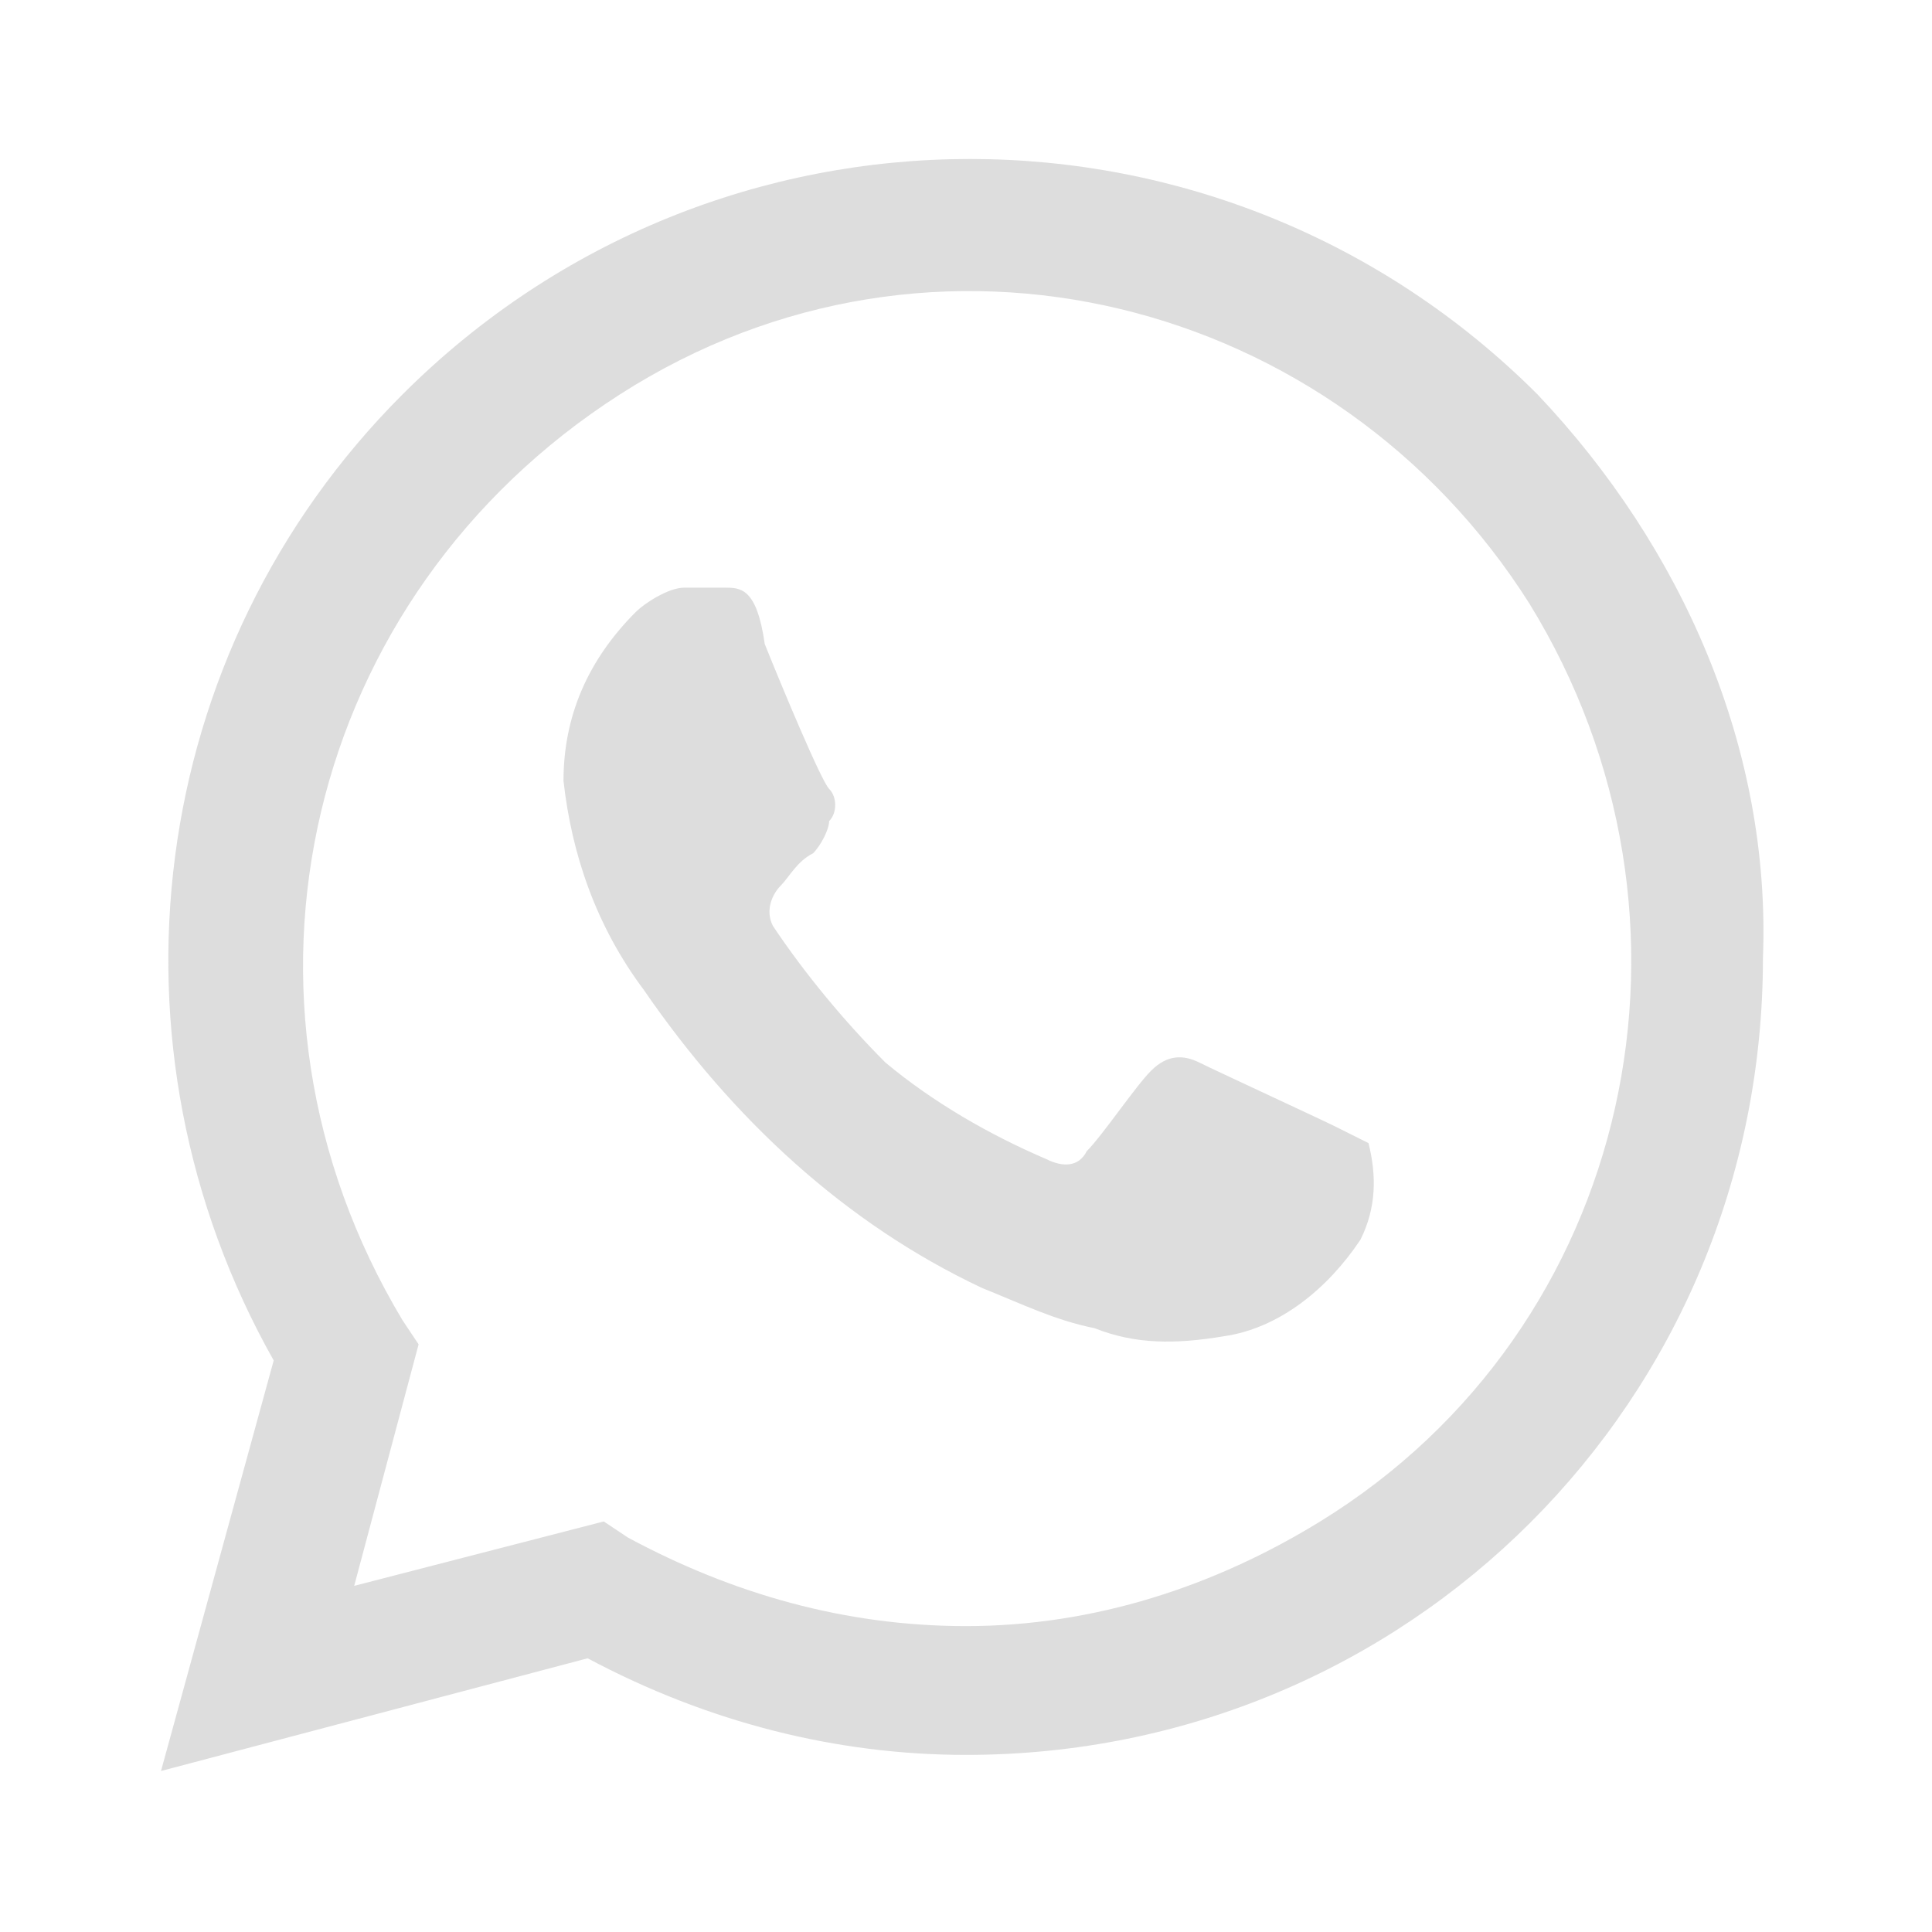
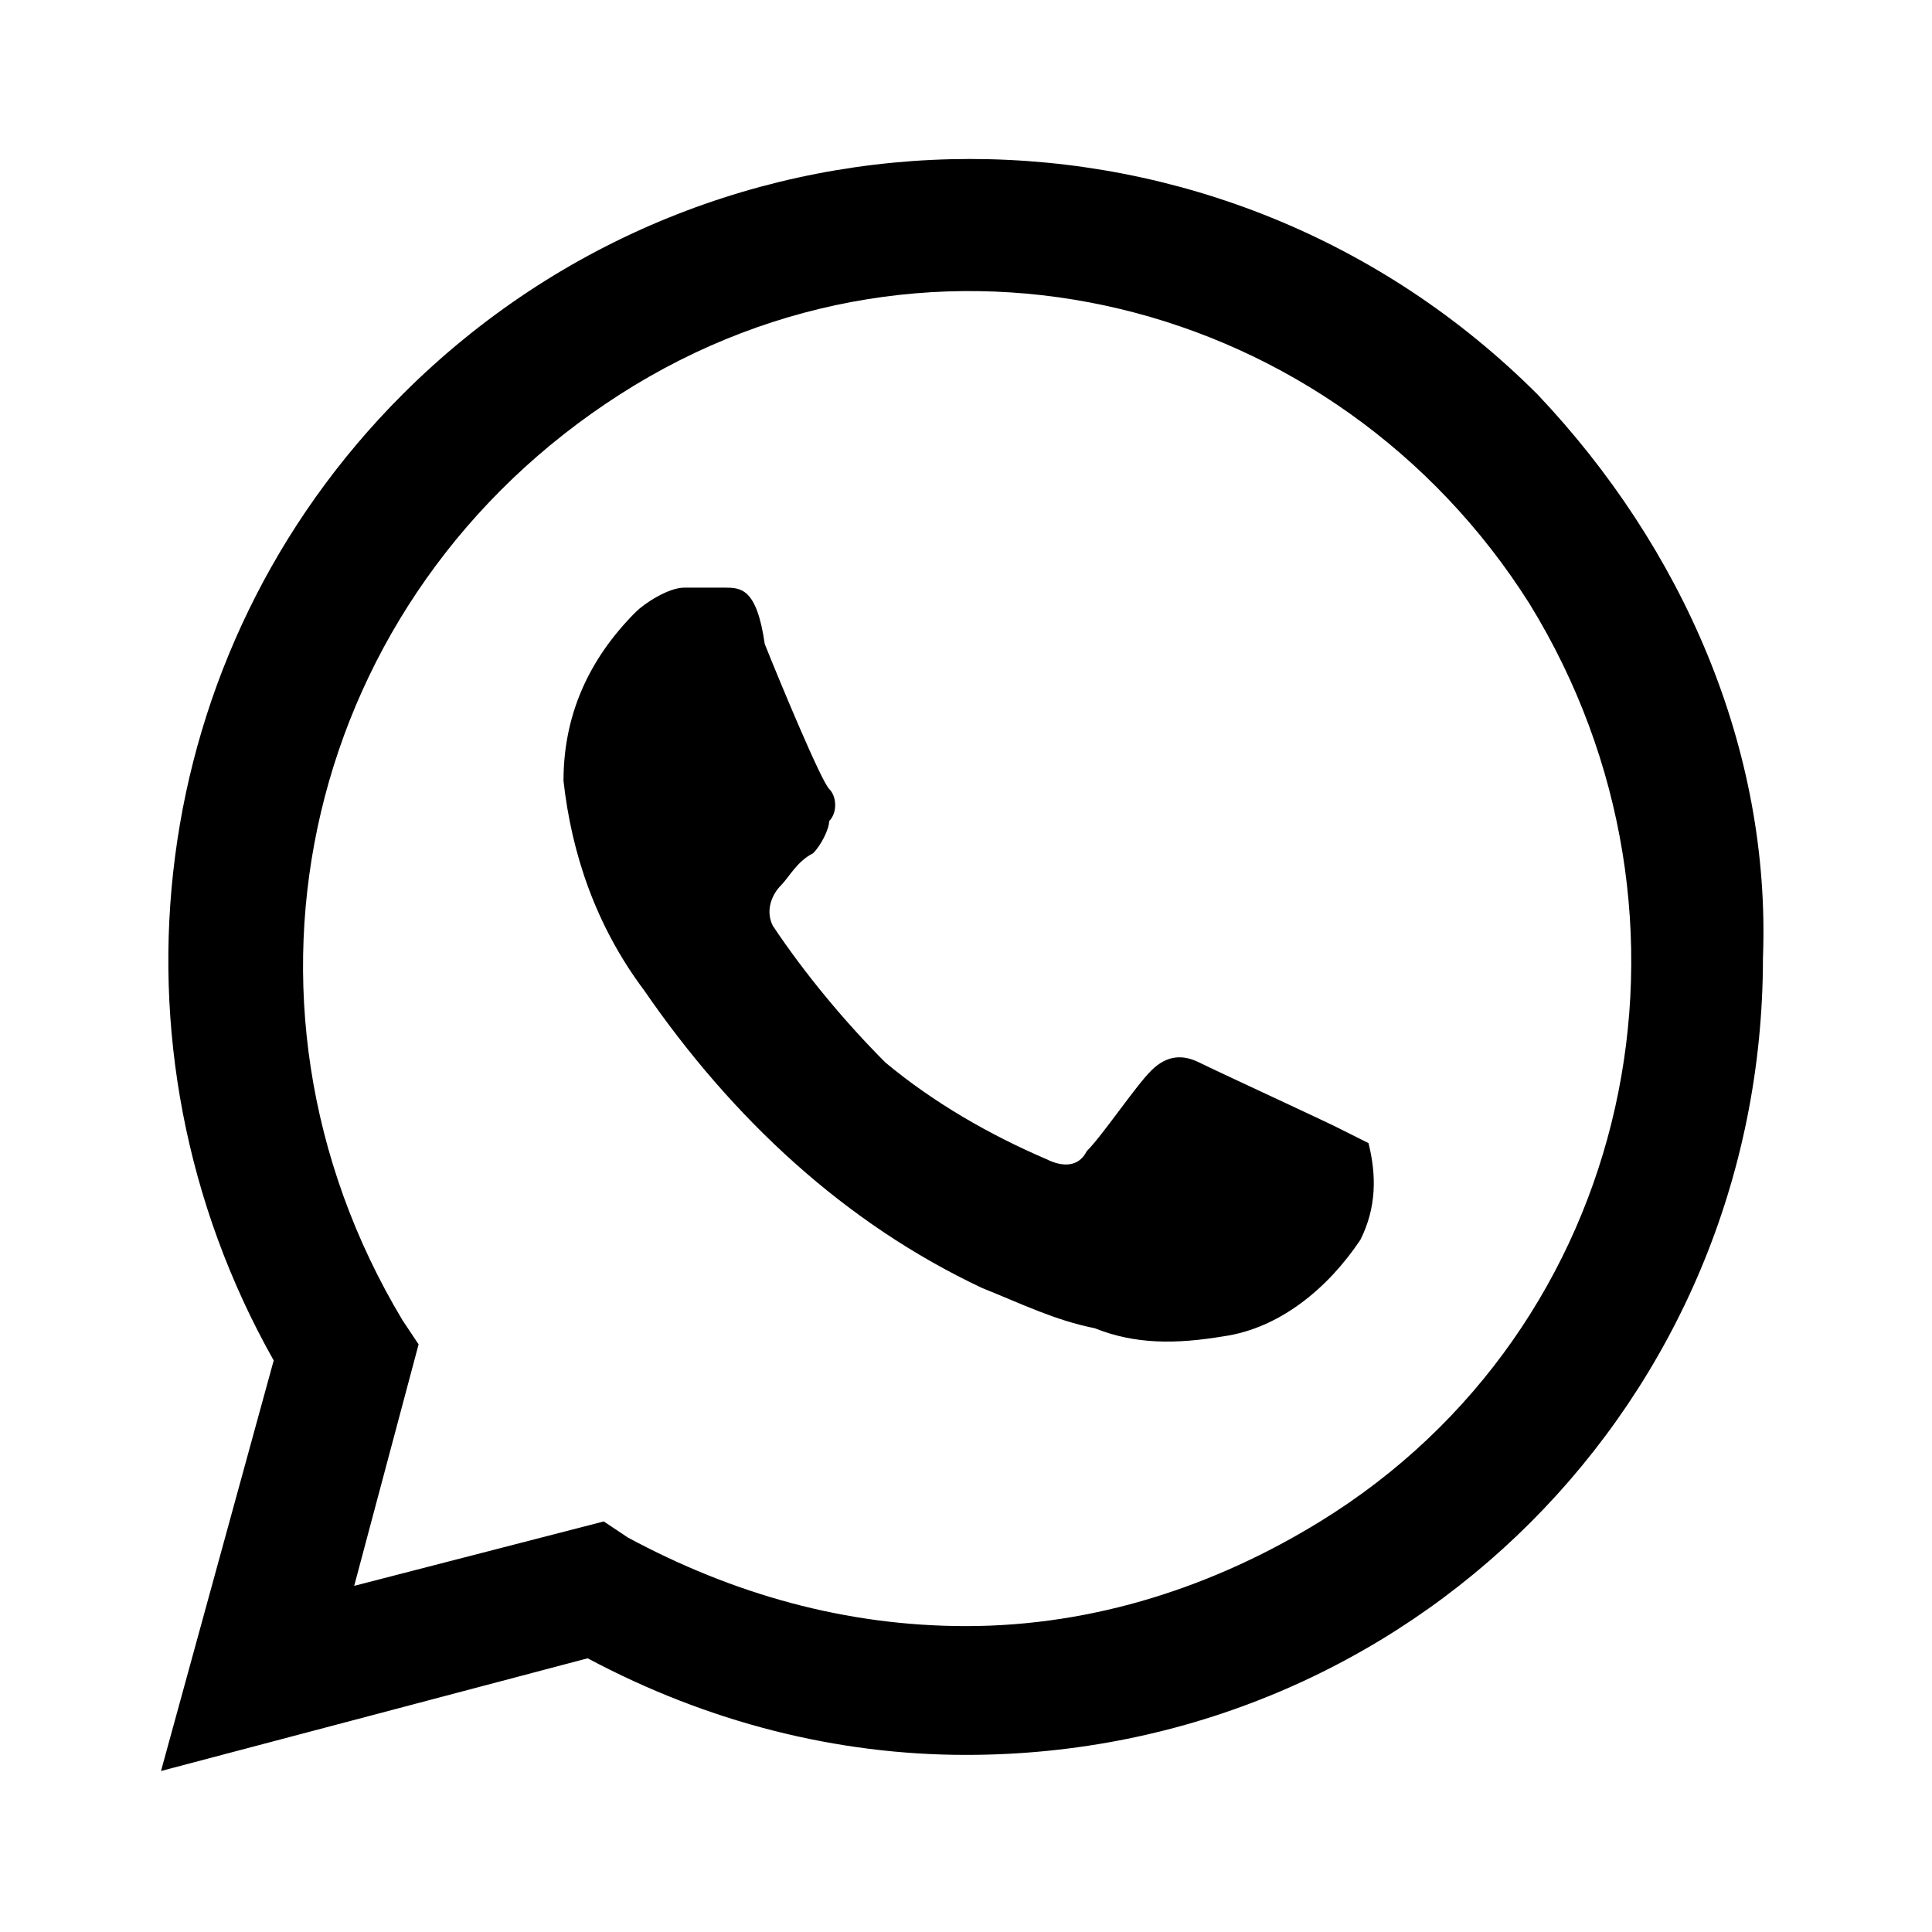
- <svg xmlns="http://www.w3.org/2000/svg" enable-background="new 0 0 24 24" viewBox="0 0 24 24" style="fill: #ddd" id="whatsapp">
+ <svg xmlns="http://www.w3.org/2000/svg" enable-background="new 0 0 24 24" viewBox="0 0 24 24" id="whatsapp">
  <path d="M16.6 14c-.2-.1-1.5-.7-1.7-.8-.2-.1-.4-.1-.6.1-.2.2-.6.8-.8 1-.1.2-.3.2-.5.1-.7-.3-1.4-.7-2-1.2-.5-.5-1-1.1-1.4-1.7-.1-.2 0-.4.1-.5.1-.1.2-.3.4-.4.1-.1.2-.3.2-.4.1-.1.1-.3 0-.4-.1-.1-.6-1.3-.8-1.8-.1-.7-.3-.7-.5-.7h-.5c-.2 0-.5.2-.6.3-.6.6-.9 1.3-.9 2.1.1.9.4 1.8 1 2.6 1.1 1.6 2.5 2.9 4.2 3.7.5.2.9.4 1.4.5.5.2 1 .2 1.6.1.7-.1 1.3-.6 1.7-1.2.2-.4.2-.8.1-1.2l-.4-.2m2.5-9.1C15.2 1 8.9 1 5 4.9c-3.2 3.2-3.8 8.1-1.6 12L2 22l5.3-1.4c1.5.8 3.1 1.2 4.7 1.2 5.5 0 9.9-4.4 9.9-9.9.1-2.6-1-5.1-2.8-7m-2.7 14c-1.3.8-2.8 1.3-4.4 1.3-1.5 0-2.9-.4-4.2-1.1l-.3-.2-3.1.8.8-3-.2-.3c-2.4-4-1.2-9 2.7-11.5S16.6 3.7 19 7.5c2.4 3.9 1.3 9-2.6 11.4" />
</svg>
